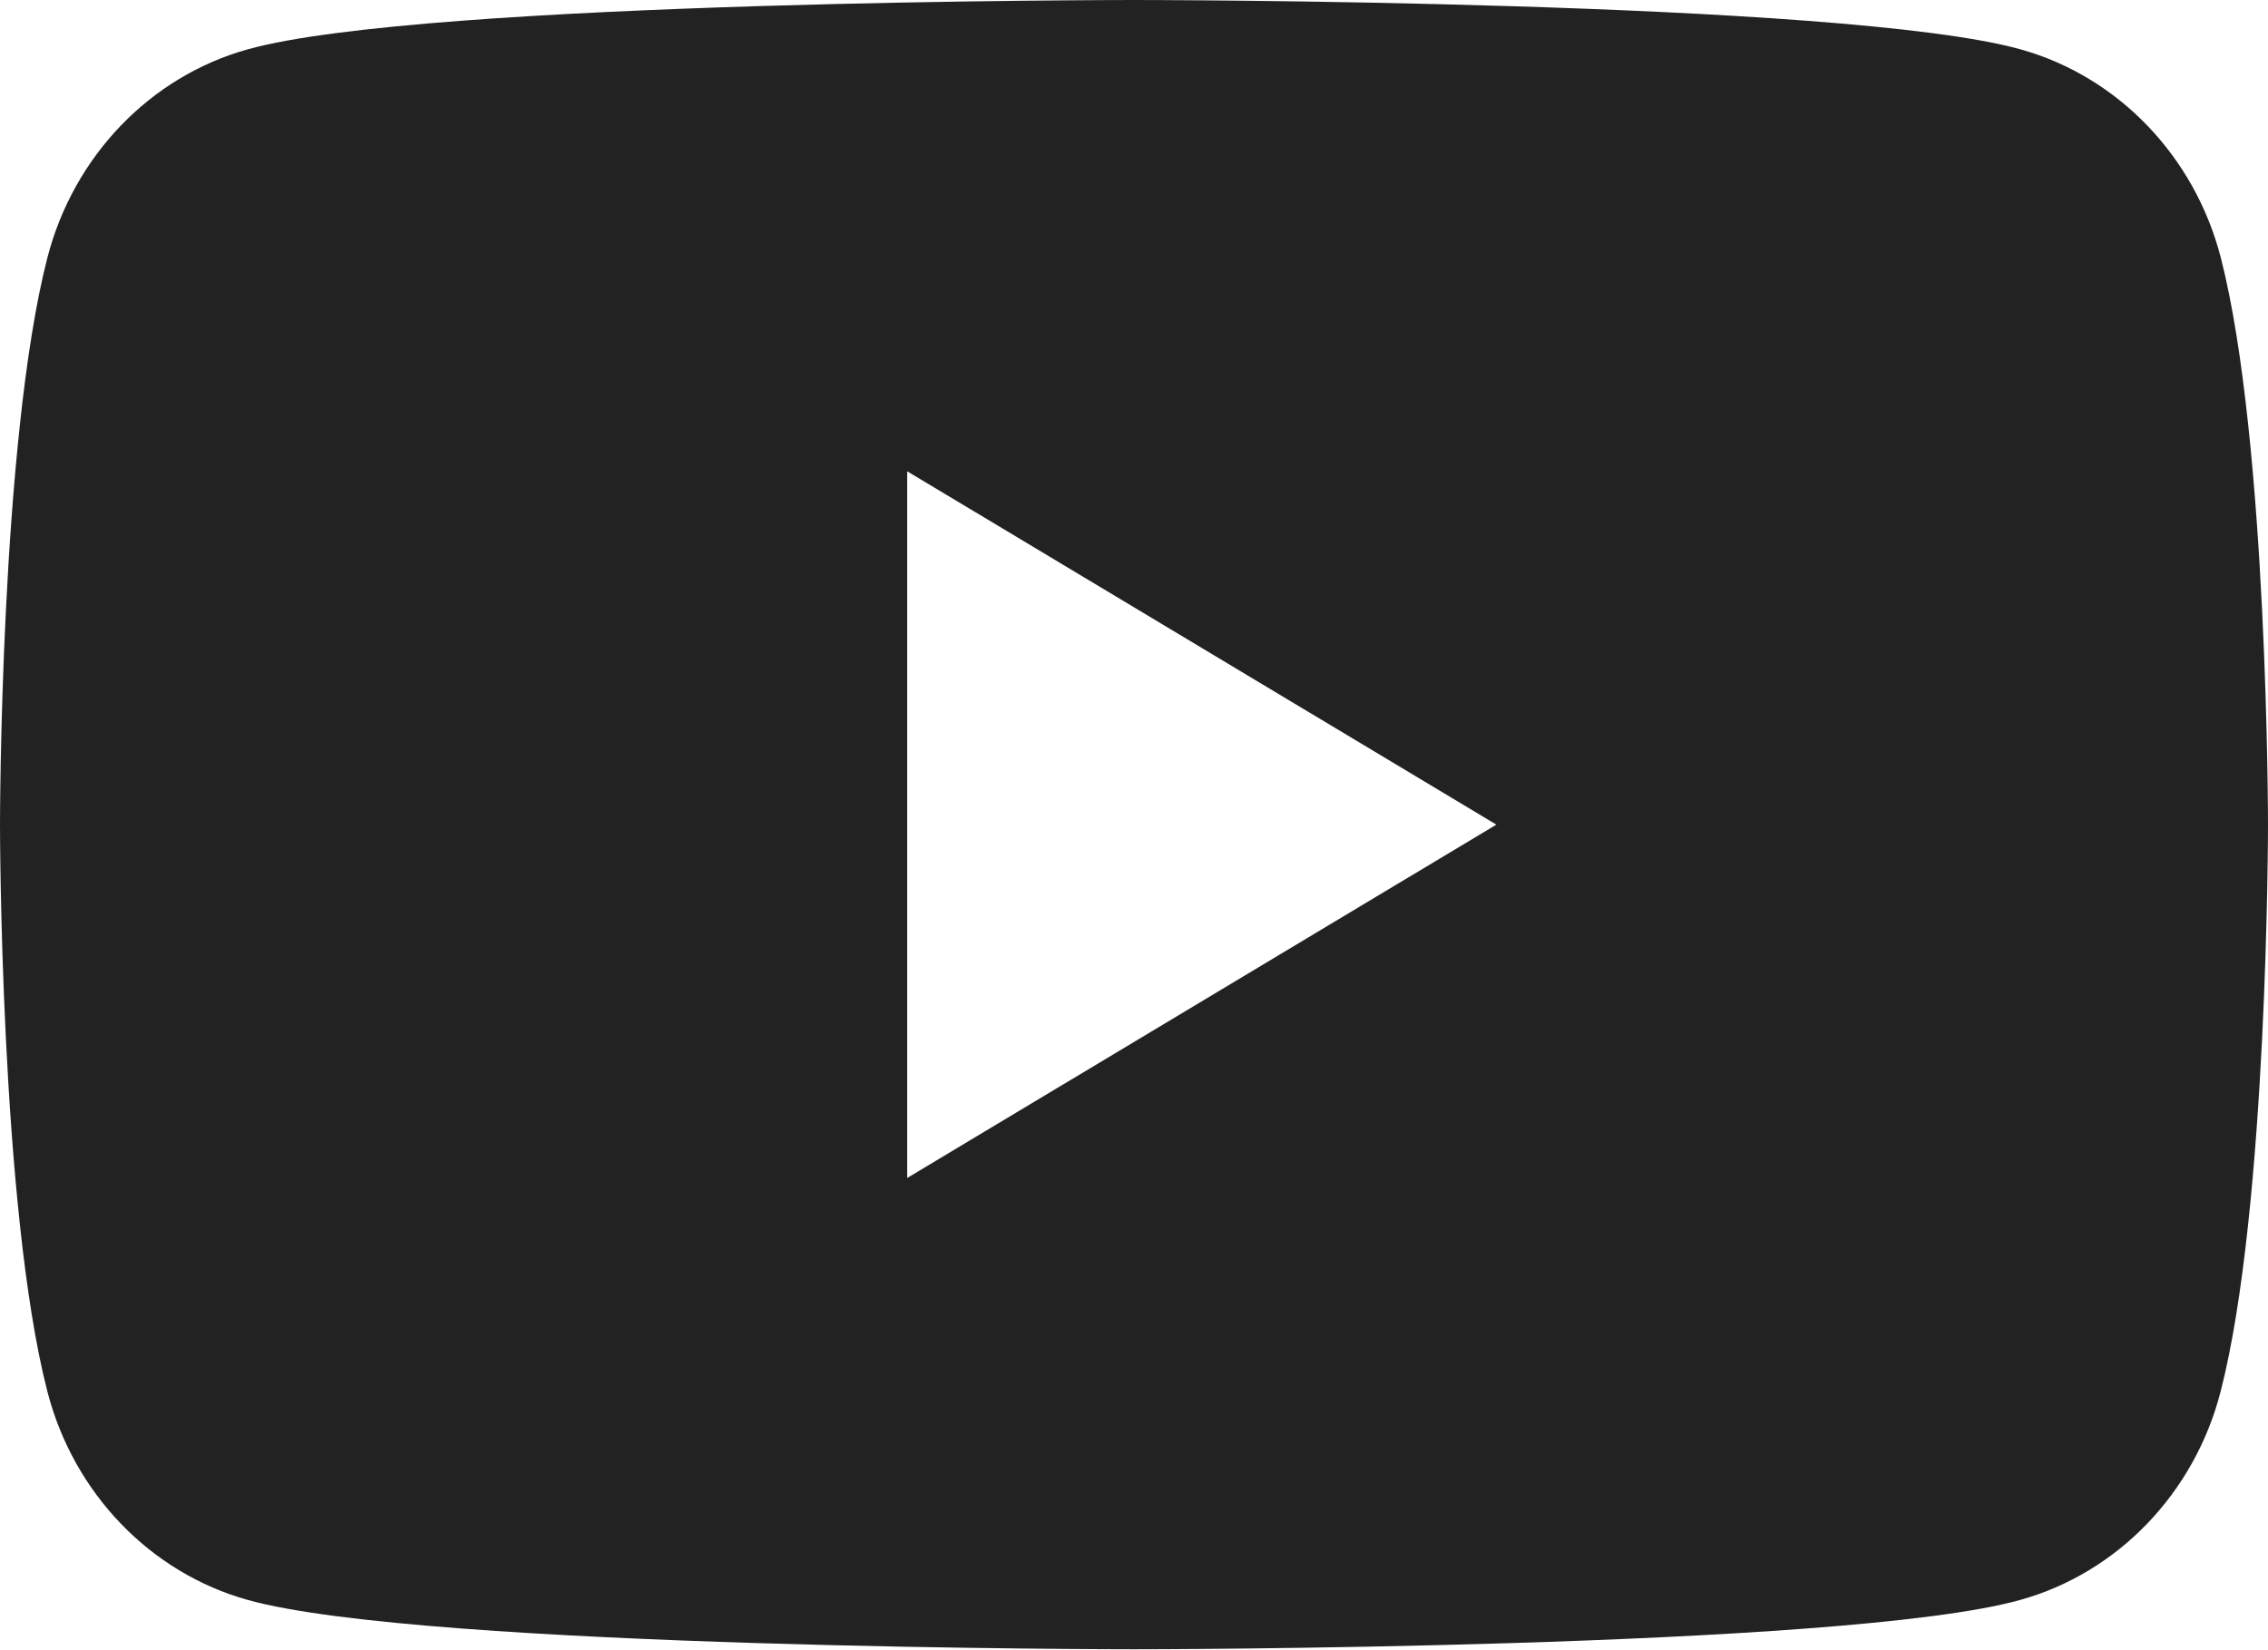
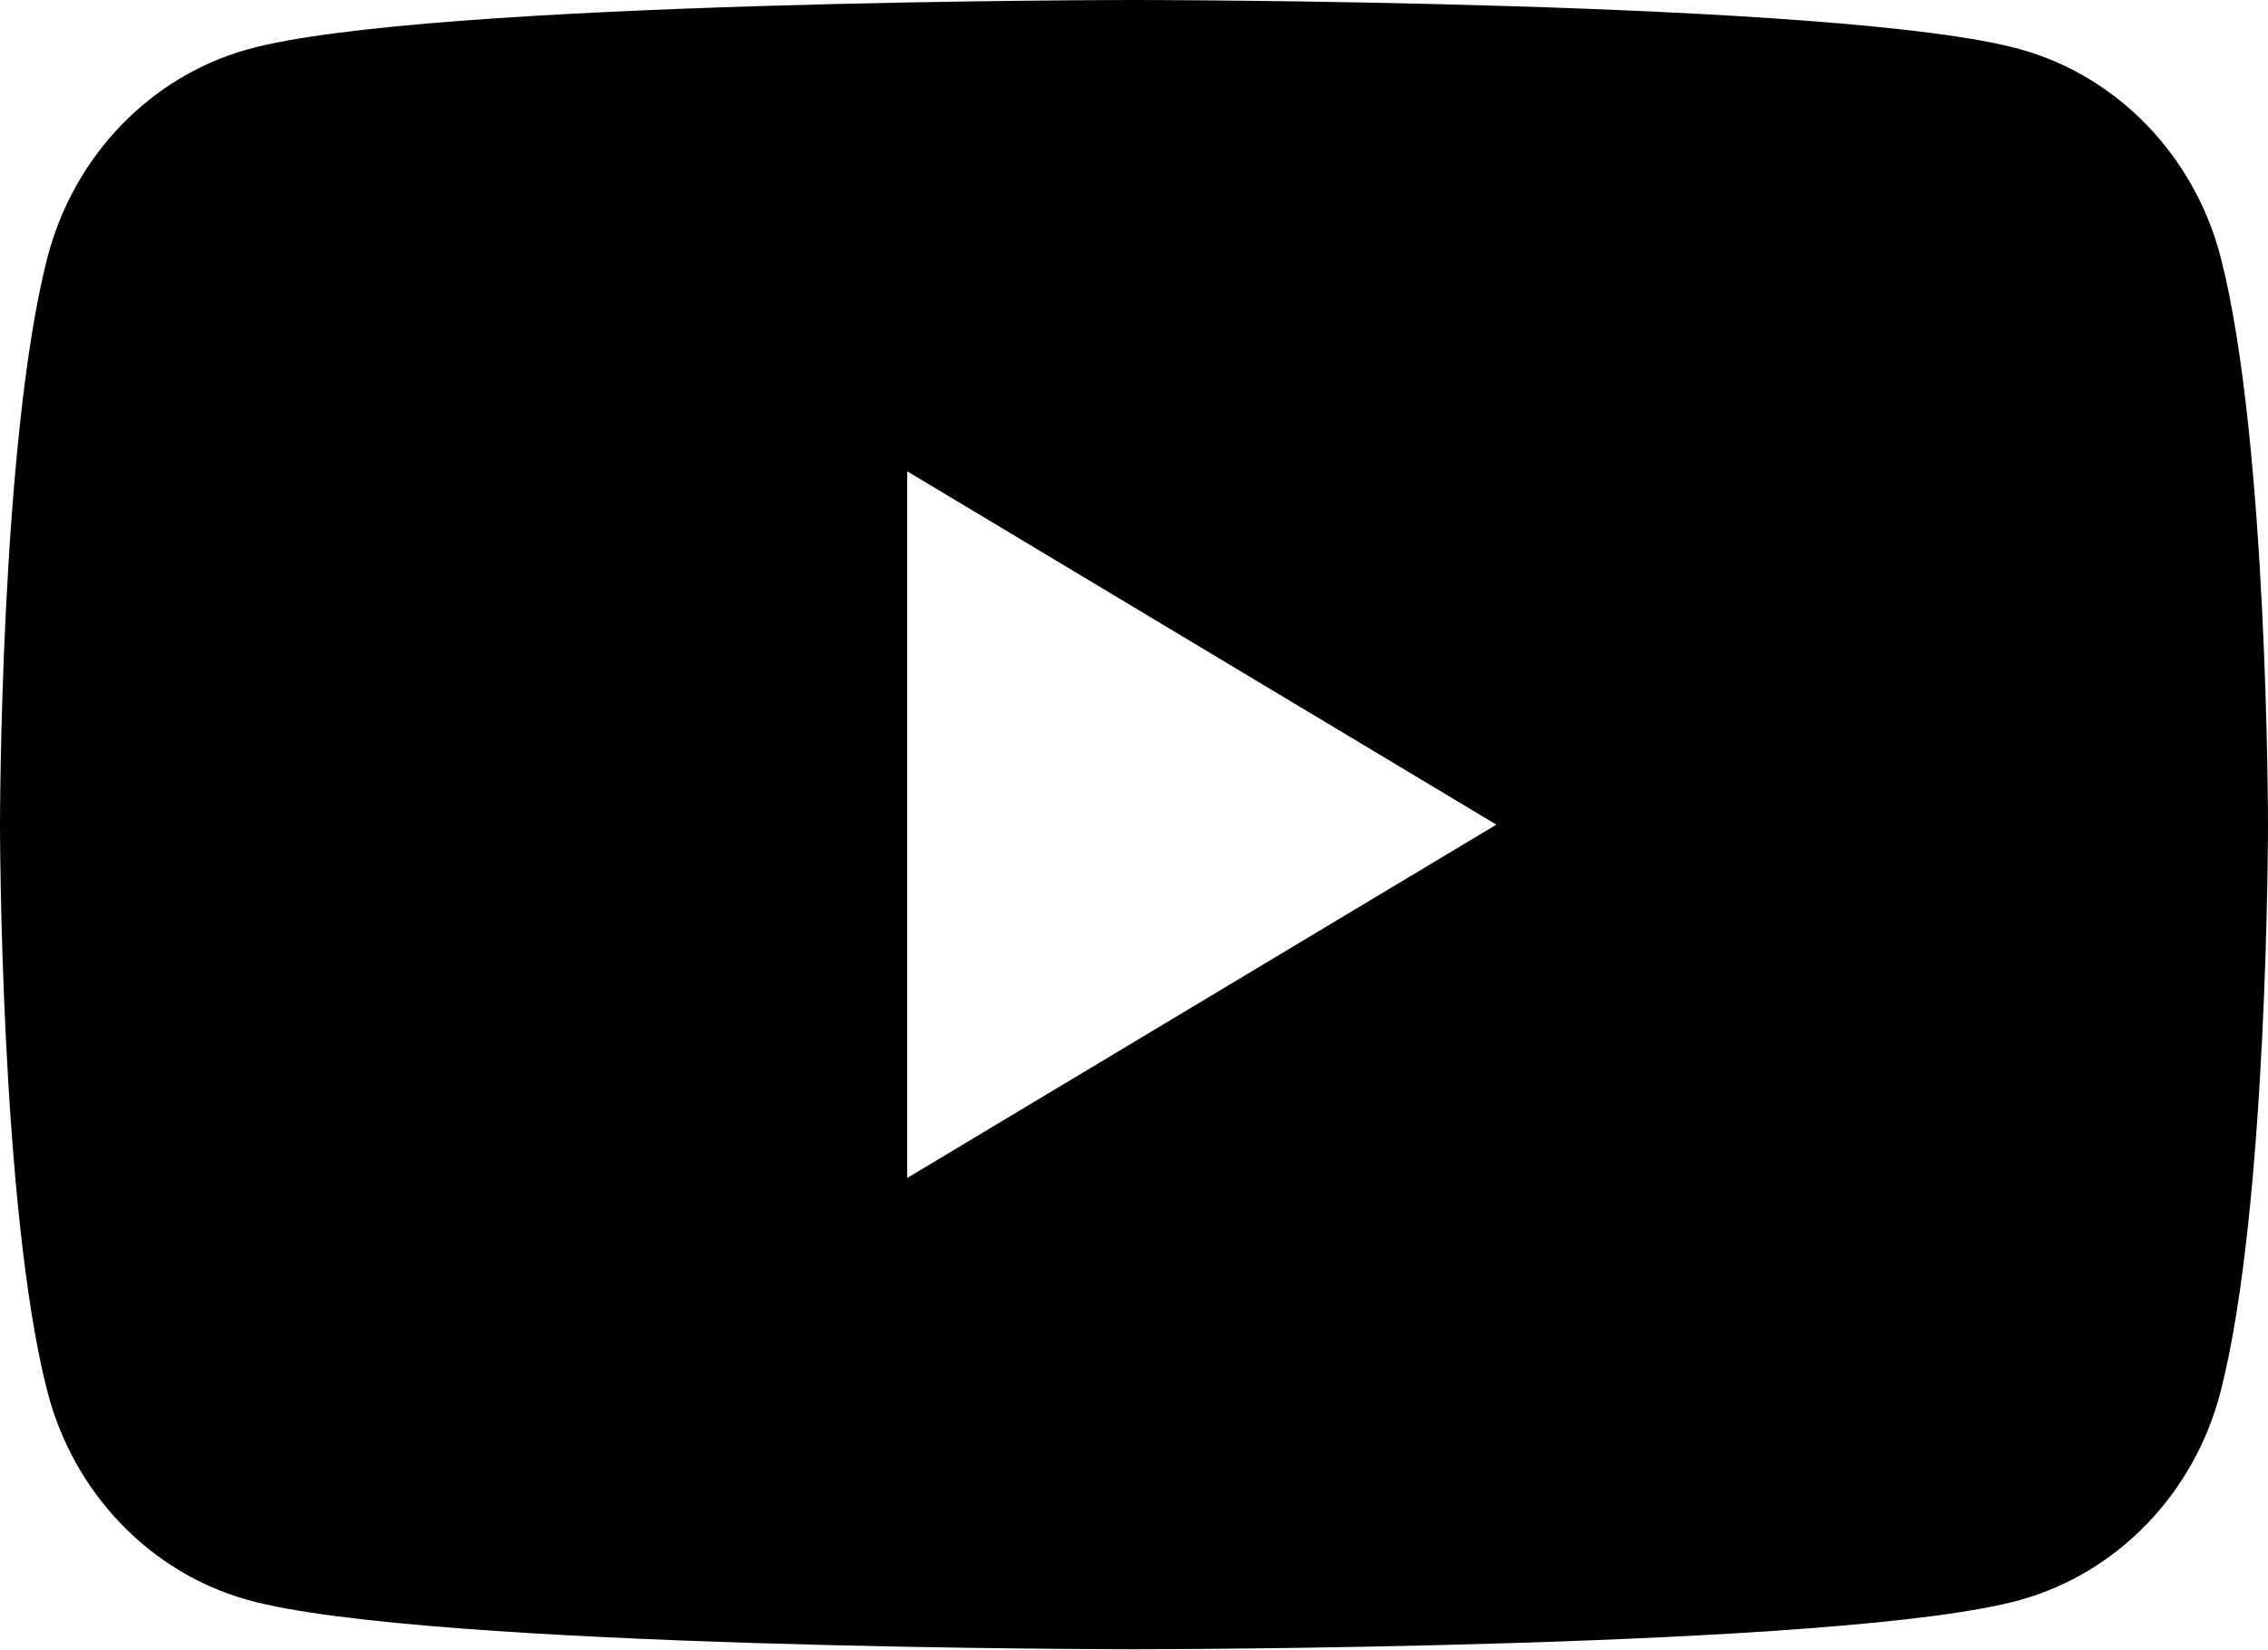
- <svg xmlns="http://www.w3.org/2000/svg" width="22" height="16" viewBox="0 0 22 16" fill="none">
-   <path d="M21.542 2.499C21.288 1.515 20.544 0.741 19.597 0.478C17.88 0 11 0 11 0C11 0 4.12 0 2.405 0.478C1.458 0.741 0.714 1.515 0.46 2.499C0 4.28 0 8 0 8C0 8 0 11.72 0.46 13.501C0.714 14.485 1.458 15.259 2.405 15.522C4.12 16 11 16 11 16C11 16 17.88 16 19.595 15.522C20.542 15.259 21.287 14.485 21.54 13.501C22 11.72 22 8 22 8C22 8 22 4.28 21.542 2.499ZM8.8 11.428V4.572L14.515 8L8.8 11.428Z" fill="#222222" />
+ <svg xmlns="http://www.w3.org/2000/svg" width="22" height="16" viewBox="0 0 22 16">
+   <path d="M21.542 2.499C21.288 1.515 20.544 0.741 19.597 0.478C17.88 0 11 0 11 0C11 0 4.12 0 2.405 0.478C1.458 0.741 0.714 1.515 0.46 2.499C0 4.28 0 8 0 8C0 8 0 11.72 0.46 13.501C0.714 14.485 1.458 15.259 2.405 15.522C4.12 16 11 16 11 16C11 16 17.88 16 19.595 15.522C20.542 15.259 21.287 14.485 21.54 13.501C22 11.72 22 8 22 8C22 8 22 4.28 21.542 2.499ZM8.8 11.428V4.572L14.515 8L8.8 11.428Z" />
</svg>
